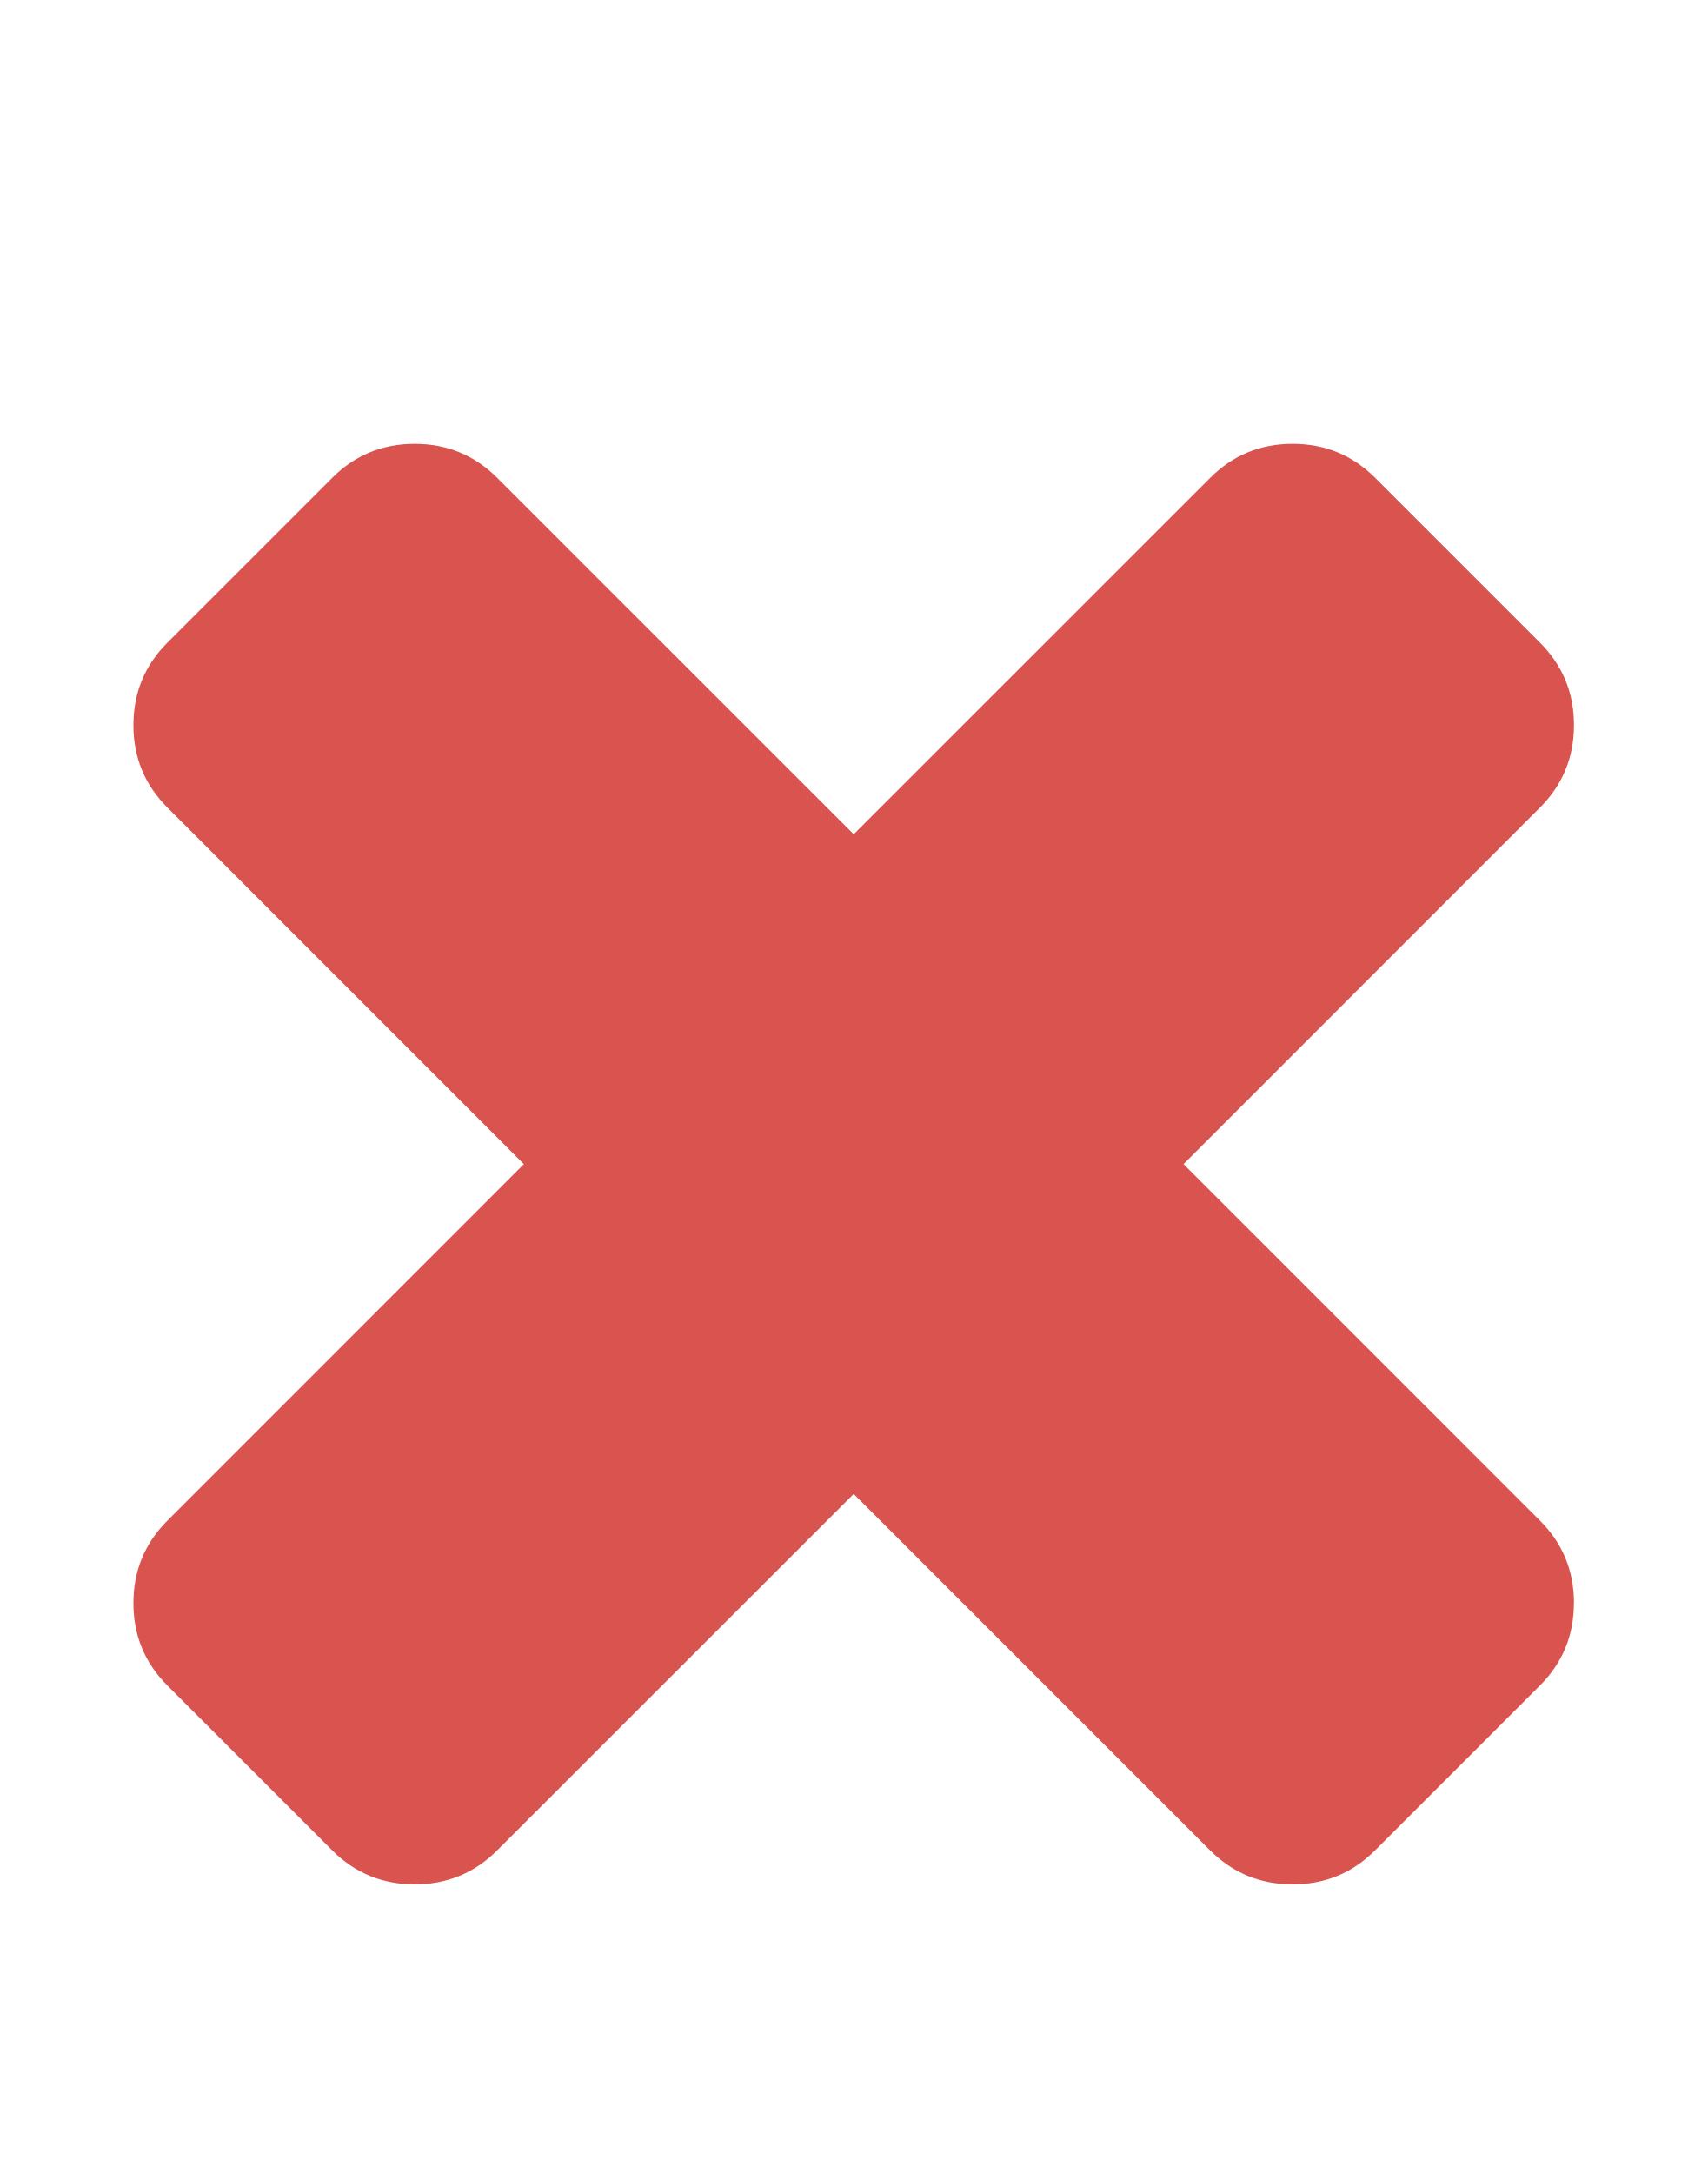
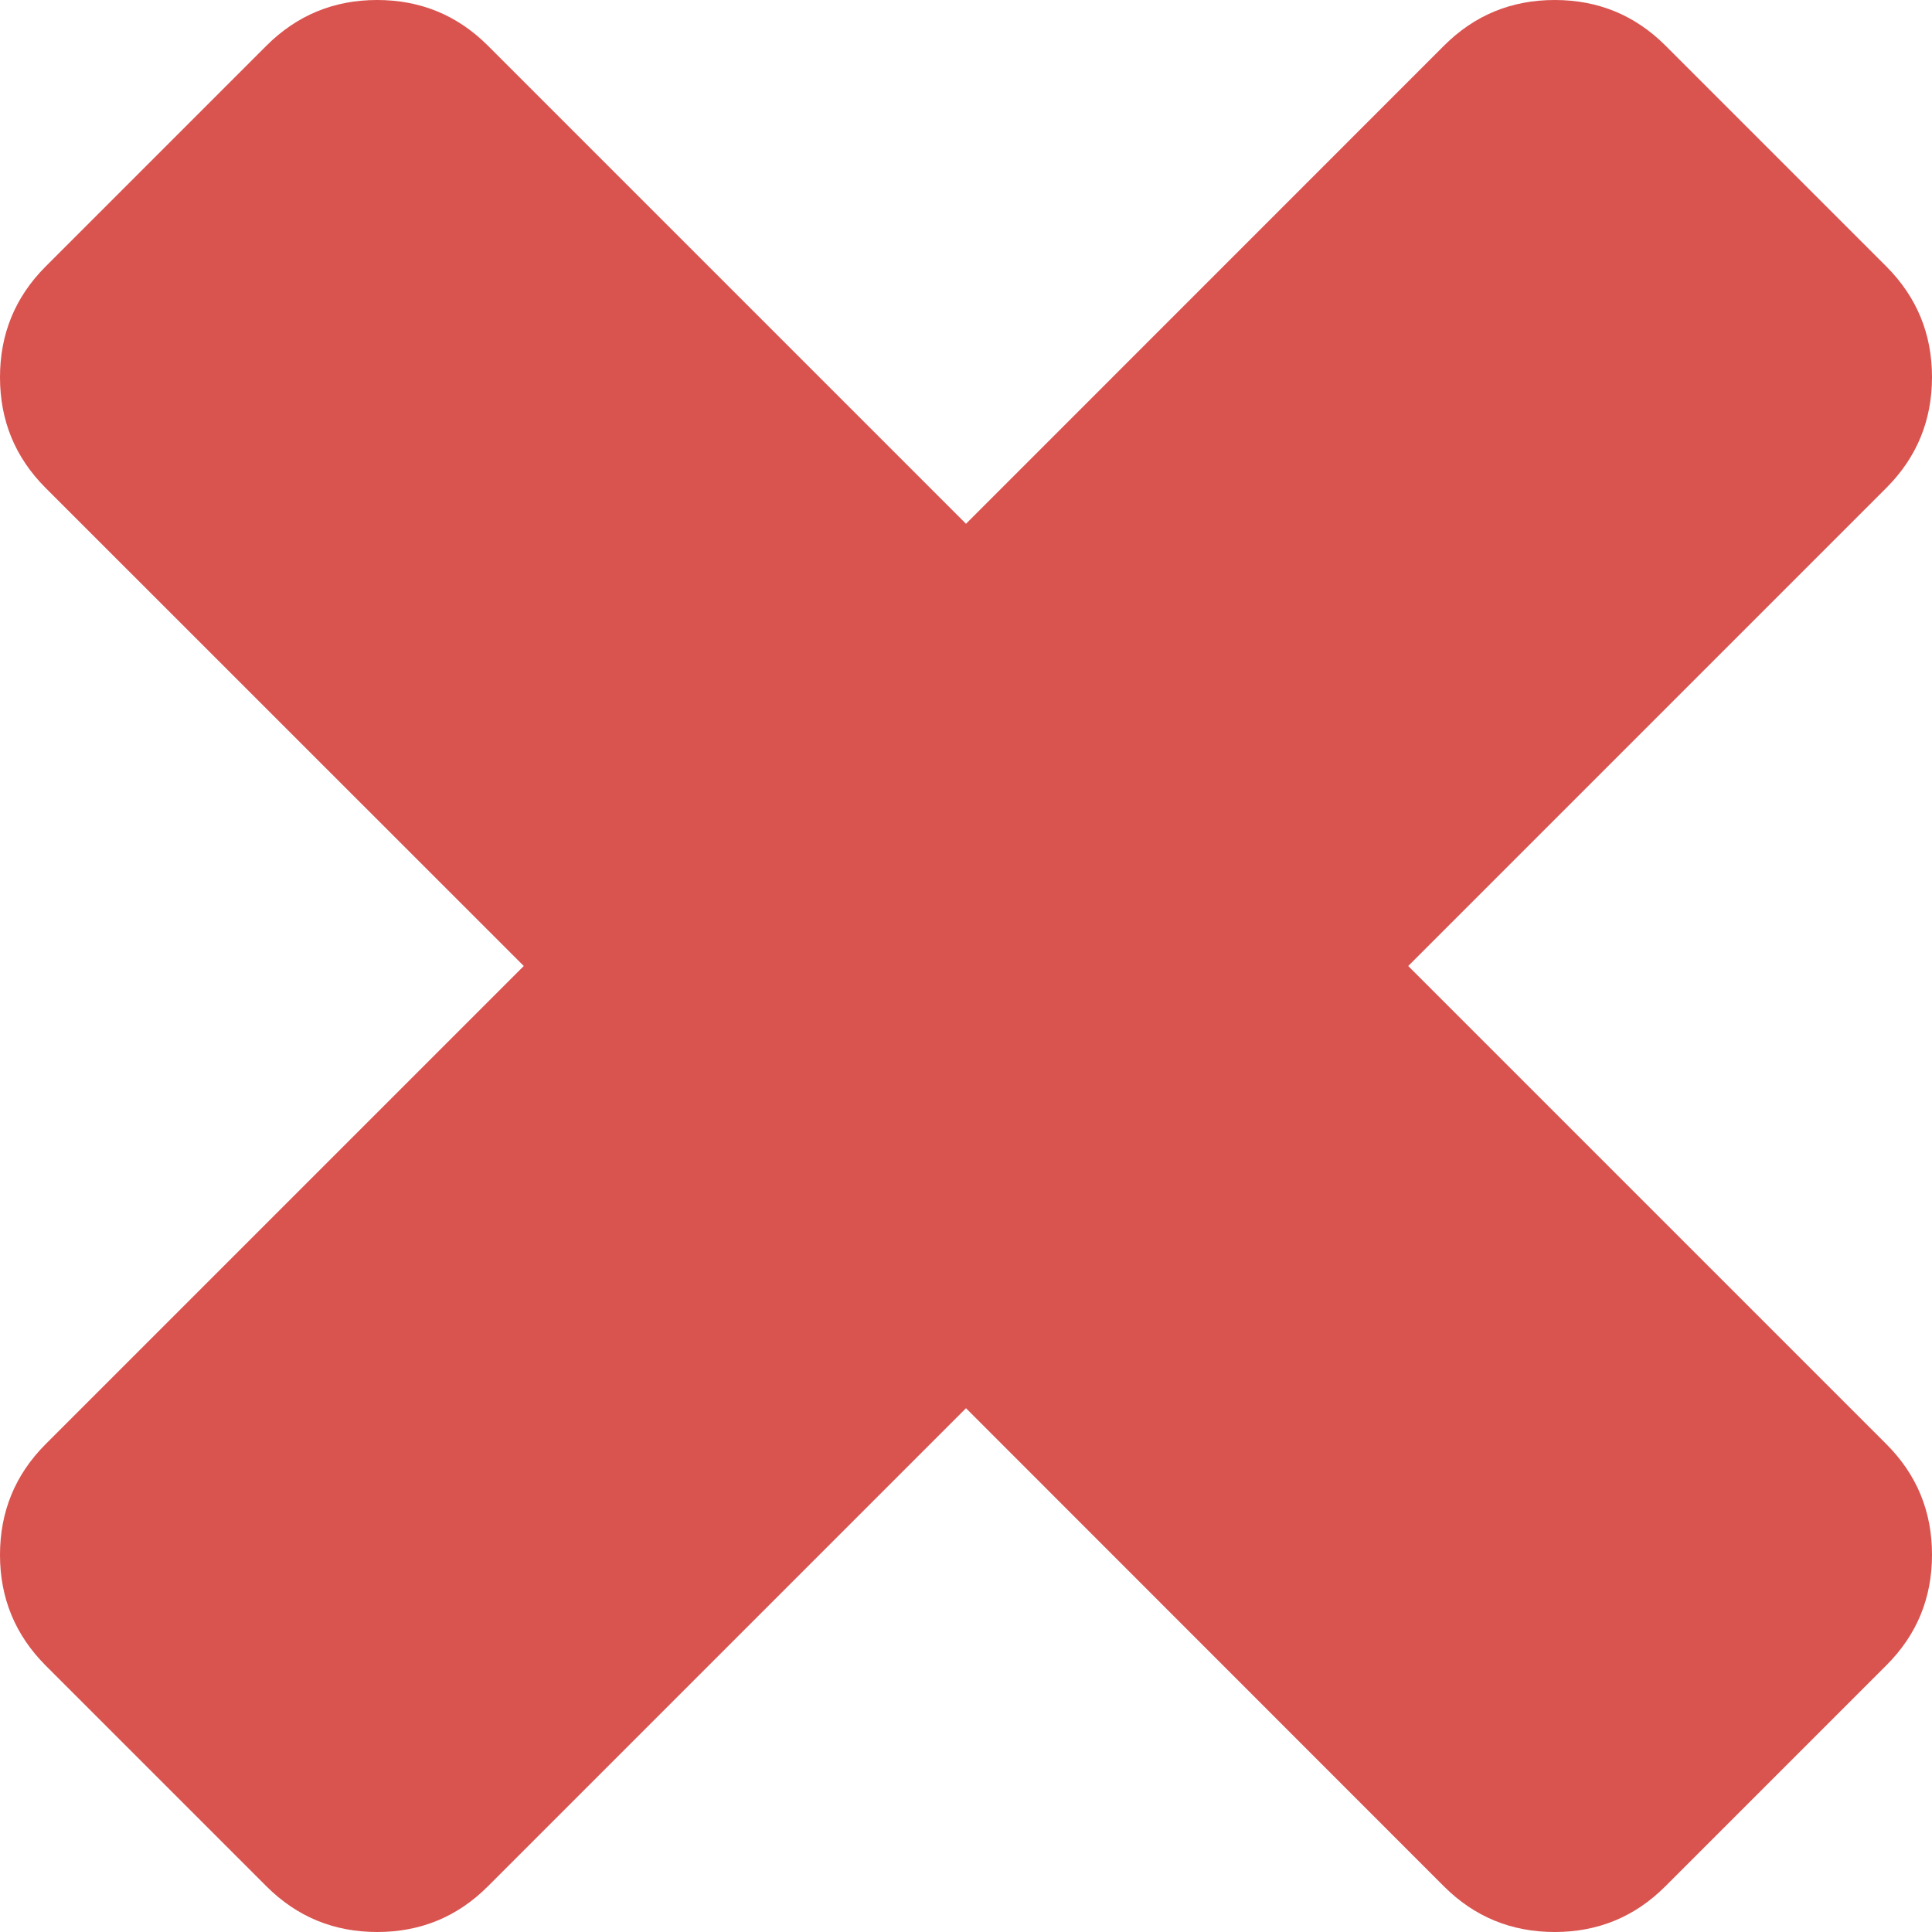
- <svg xmlns="http://www.w3.org/2000/svg" width="22" height="28" viewBox="0 0 22 28">
-   <path fill="#d9534f" d="M20.28 20.656q0 .625-.437 1.062l-2.125 2.125q-.438.438-1.062.438t-1.062-.437L11 19.25l-4.594 4.593q-.438.438-1.062.438t-1.062-.437l-2.125-2.125q-.438-.438-.438-1.062t.437-1.062L6.75 15l-4.593-4.594q-.438-.438-.438-1.062t.437-1.062l2.125-2.125q.438-.438 1.062-.438t1.062.437L11 10.75l4.594-4.593q.438-.438 1.062-.438t1.062.437l2.125 2.125q.438.438.438 1.062t-.437 1.062L15.25 15l4.593 4.594q.438.438.438 1.062z" />
+ <svg xmlns="http://www.w3.org/2000/svg" width="18" height="18" viewBox="0 0 18 18">
+   <path d="M18 14.485q0 .606-.425 1.03l-2.06 2.06q-.425.425-1.03.425t-1.03-.423L9 13.12l-4.455 4.455Q4.12 18 3.515 18t-1.03-.423l-2.06-2.06Q0 15.09 0 14.487q0-.605.423-1.03L4.88 9 .424 4.545Q0 4.12 0 3.515t.423-1.03l2.06-2.06Q2.91 0 3.513 0q.605 0 1.03.423L9 4.88 13.455.424Q13.88 0 14.485 0t1.03.423l2.06 2.06Q18 2.91 18 3.513q0 .605-.423 1.03L13.12 9l4.455 4.455q.425.425.425 1.03z" fill="#d9534f" />
</svg>
